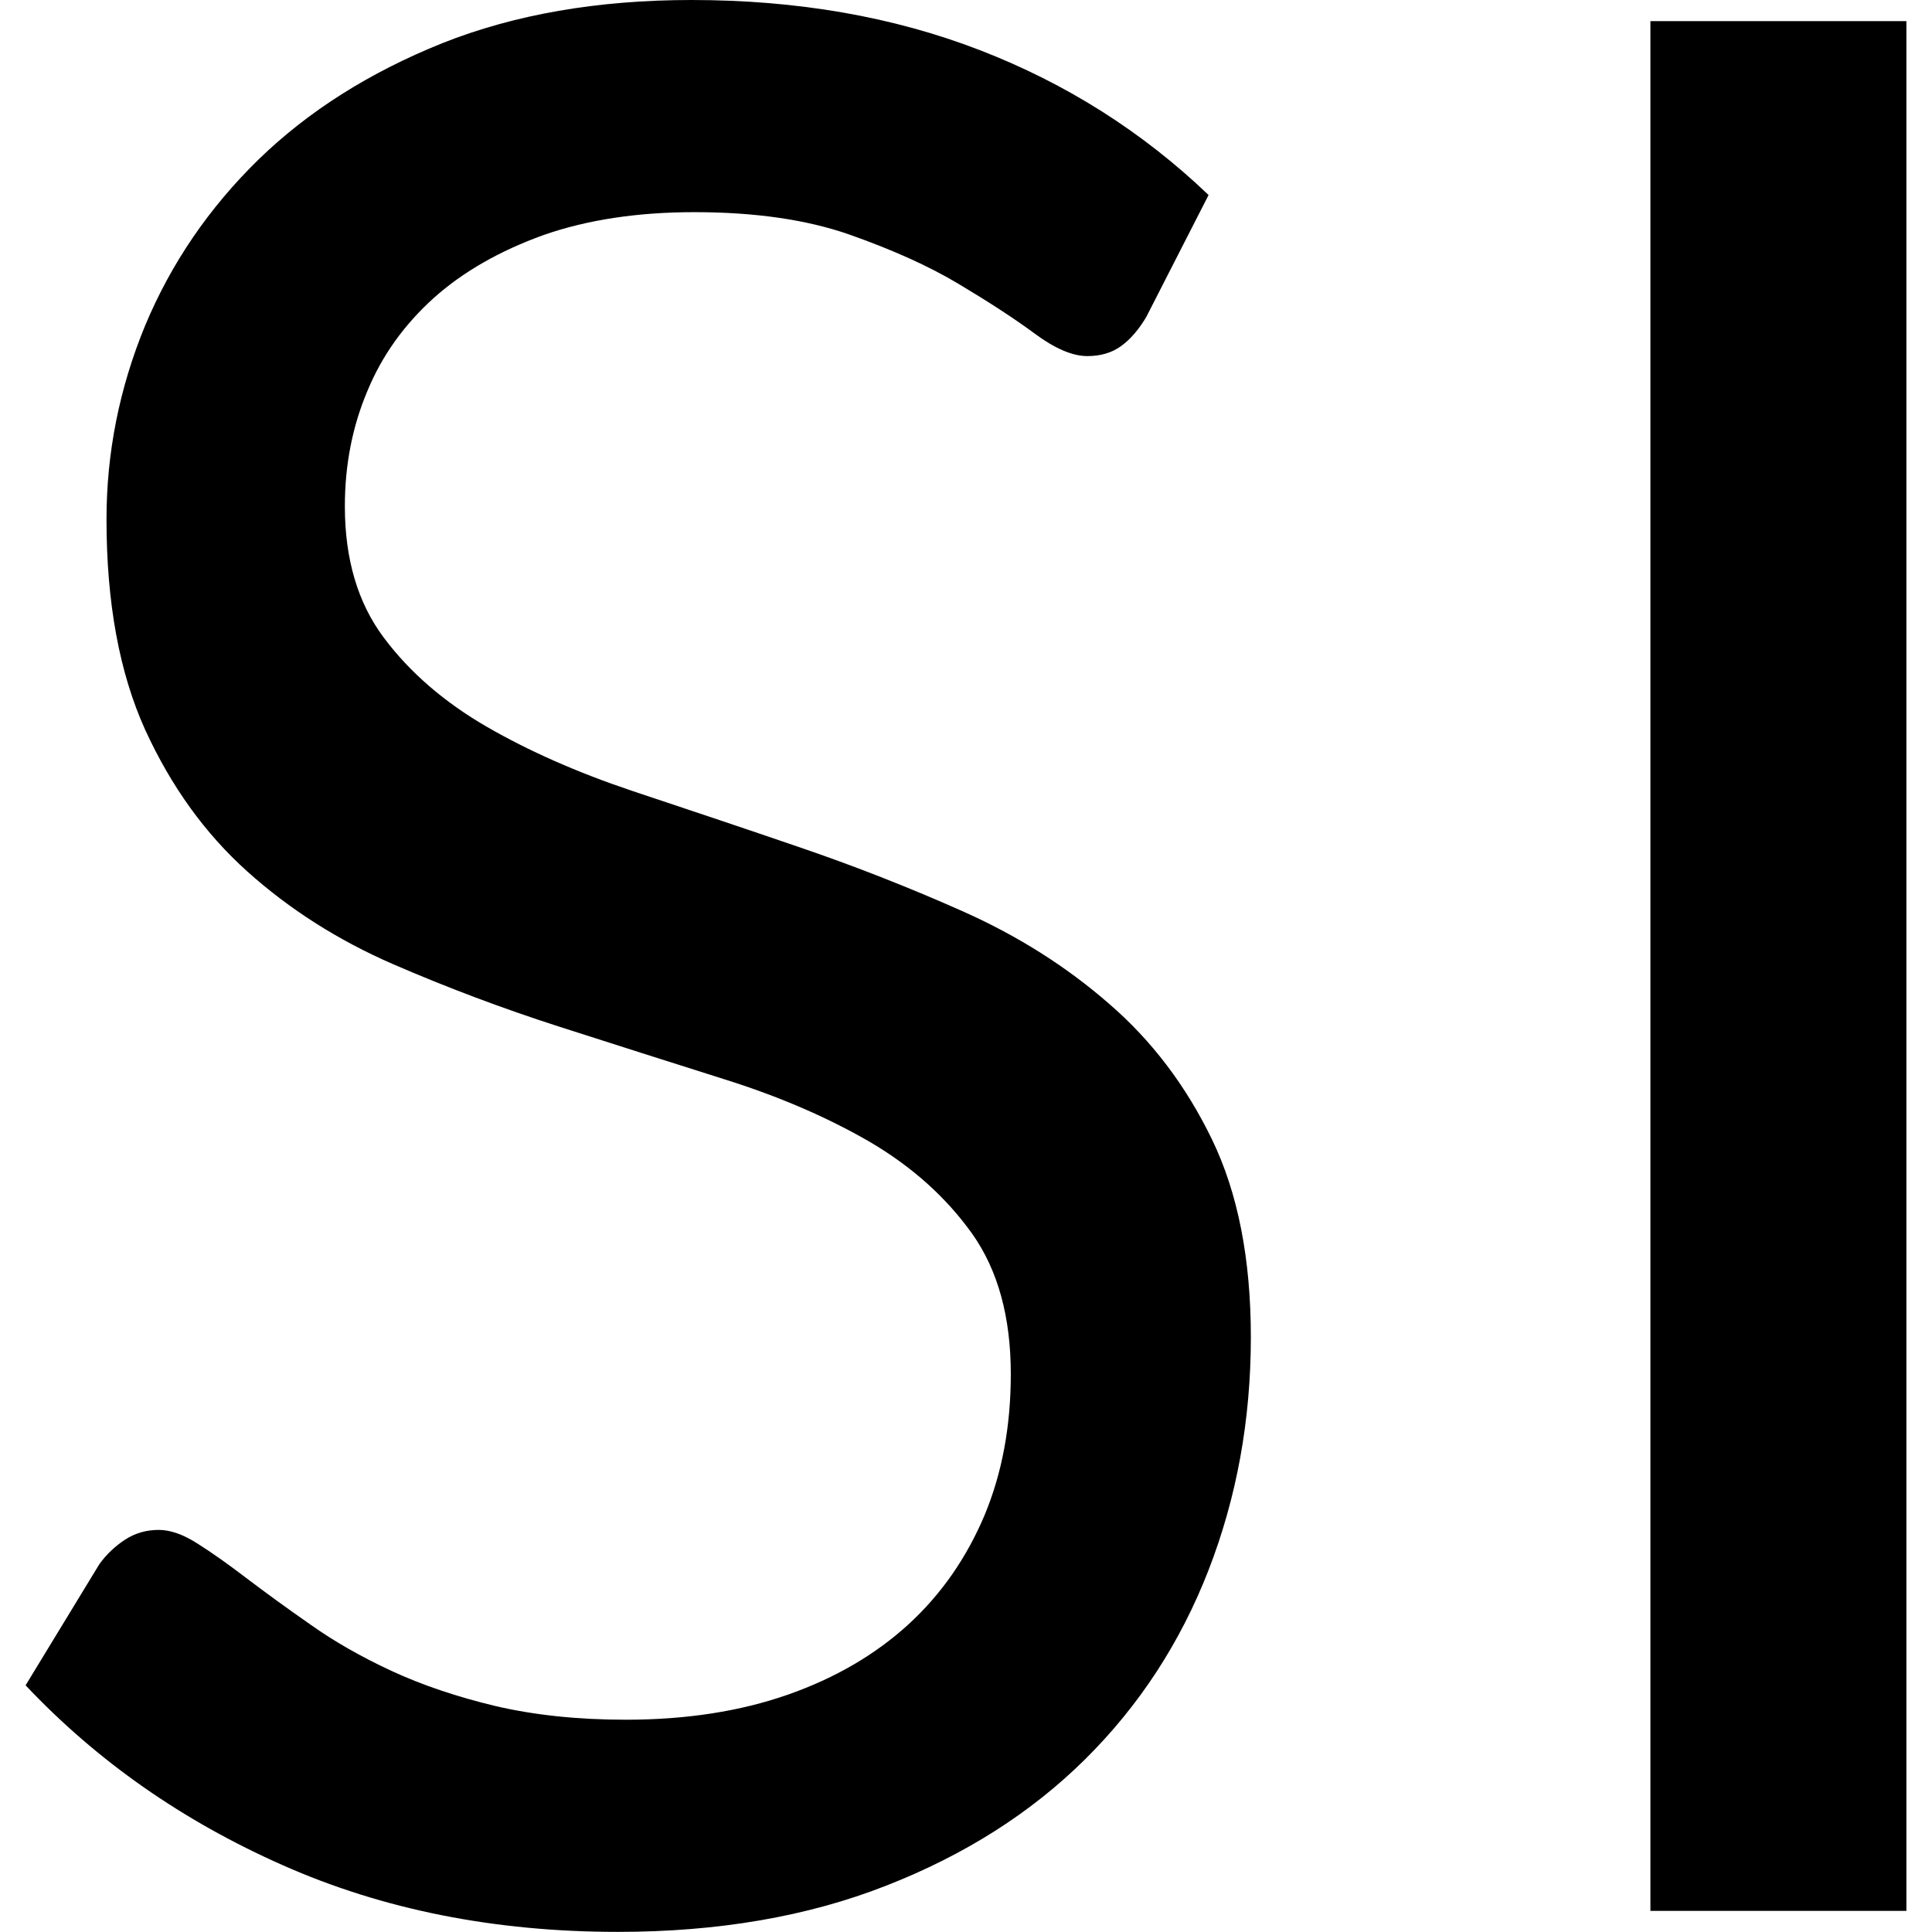
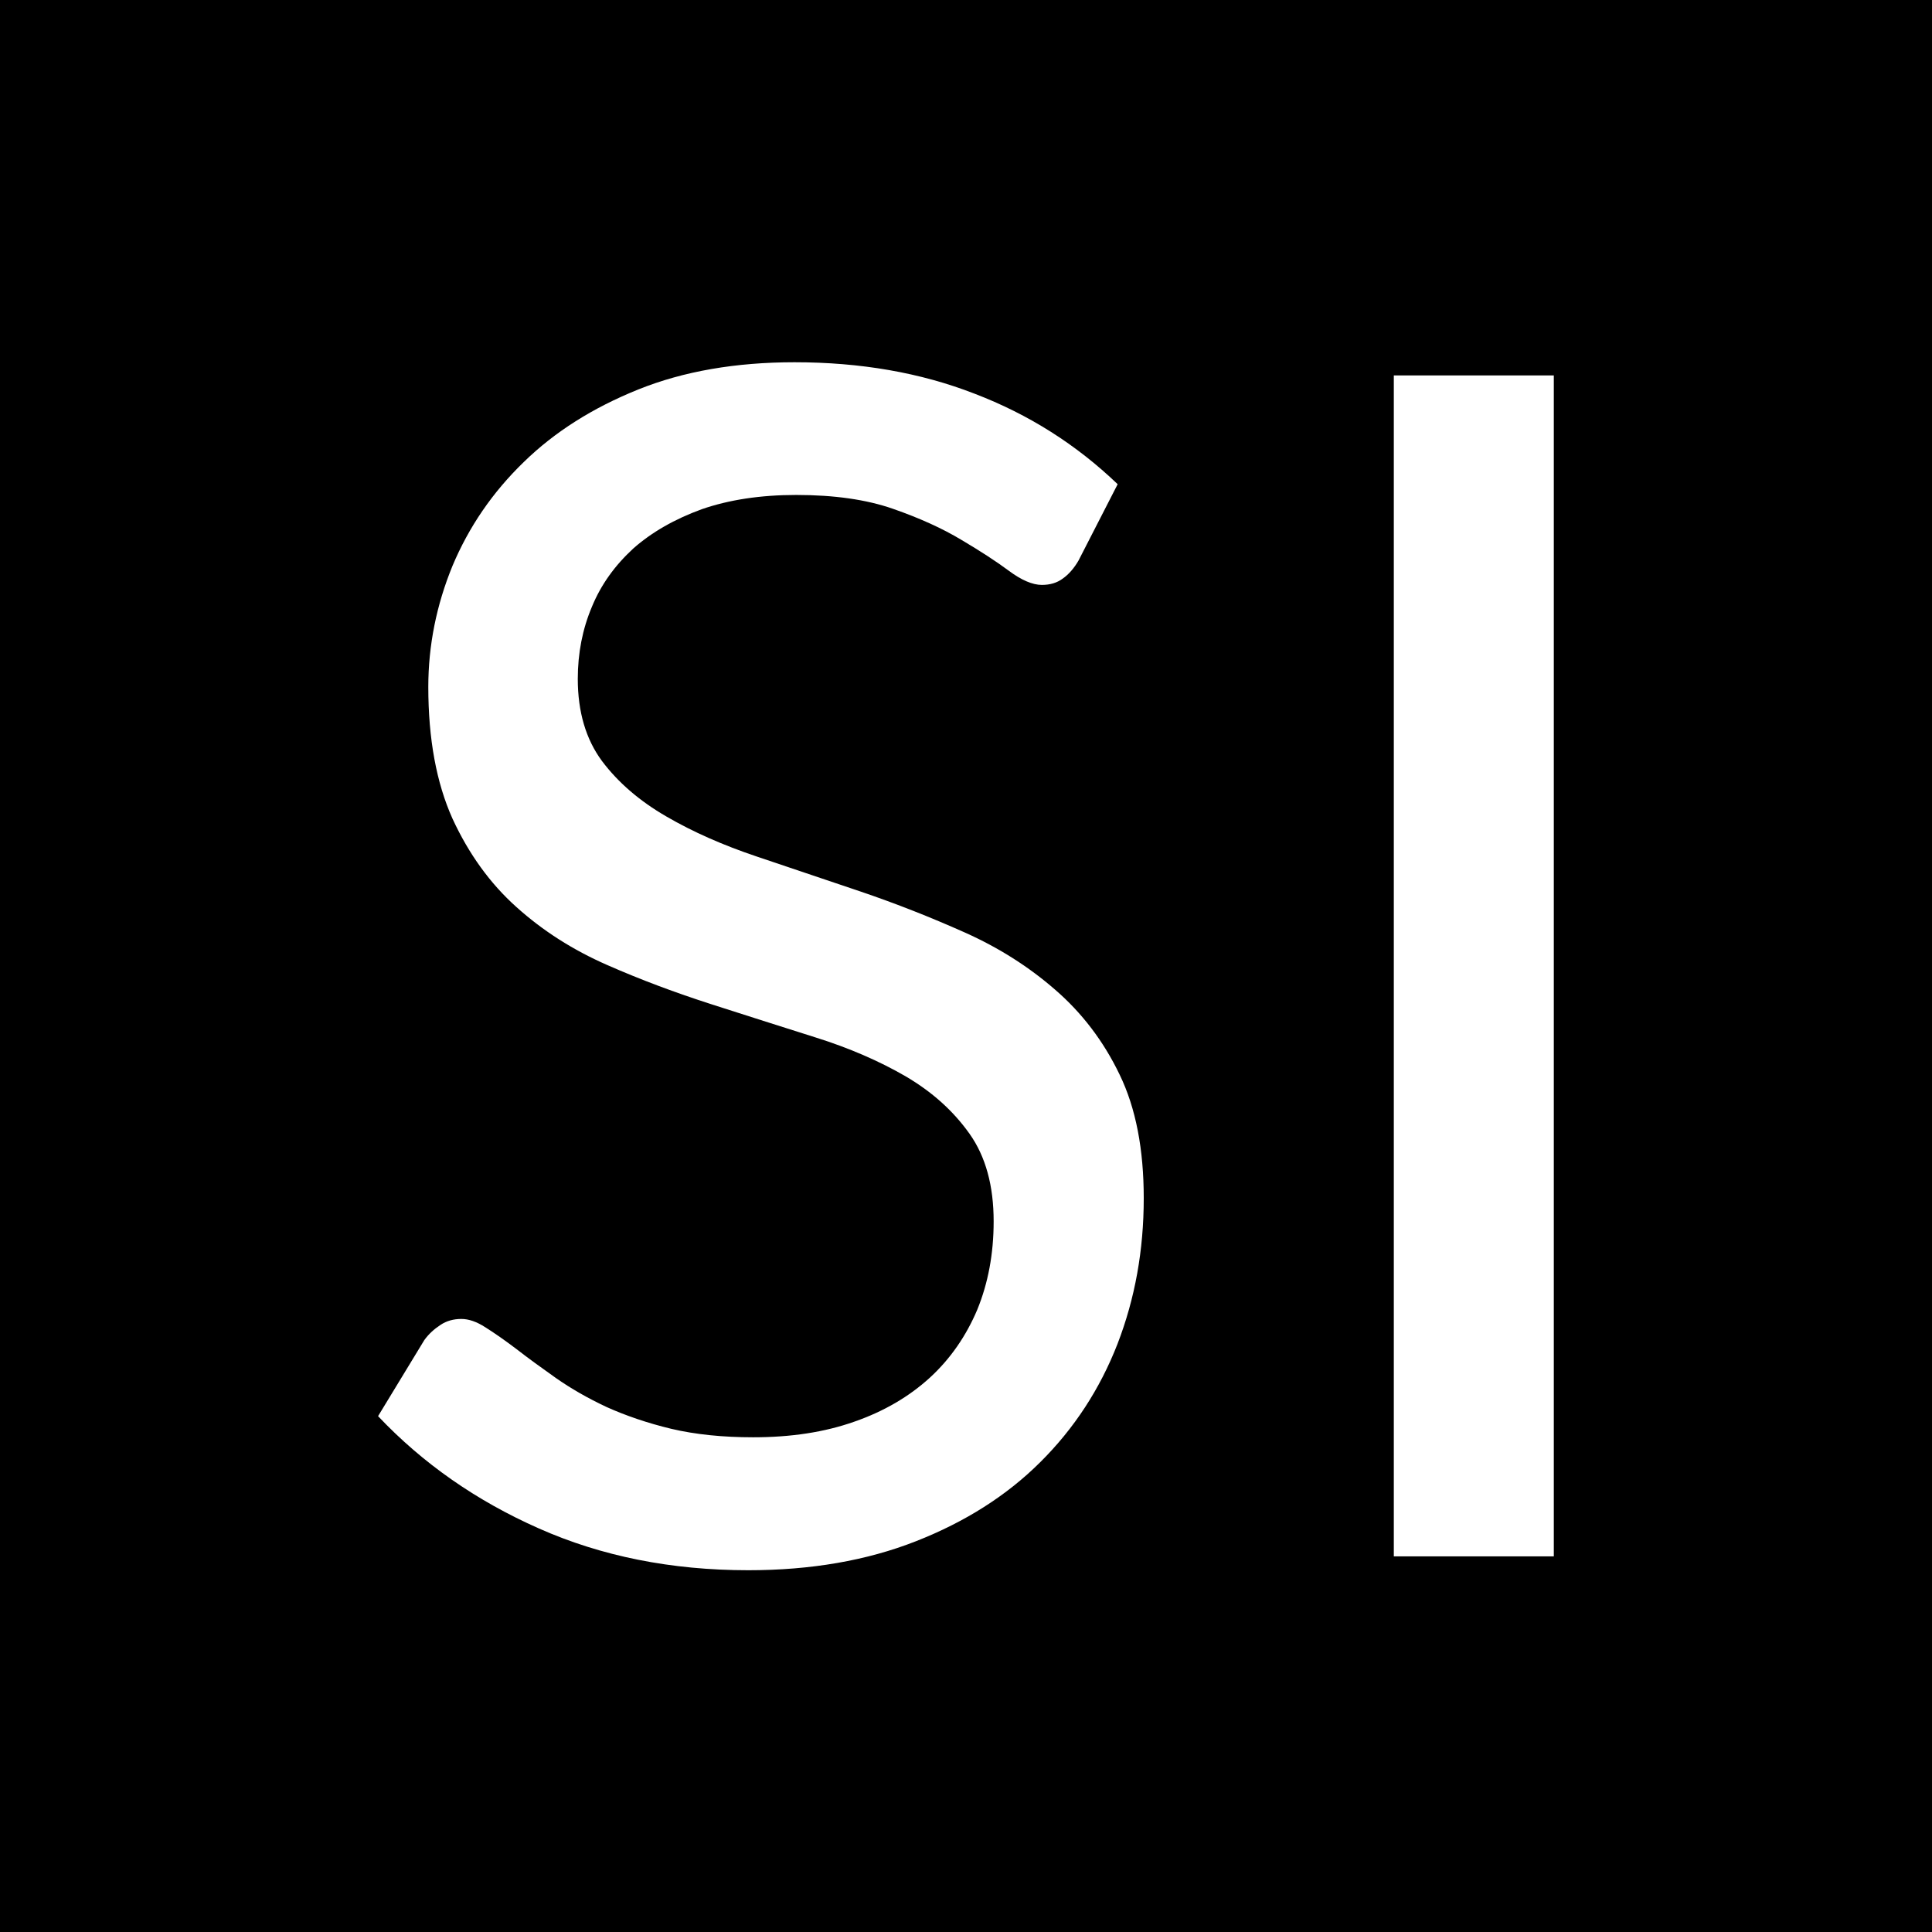
<svg xmlns="http://www.w3.org/2000/svg" viewBox="0 0 16 16" fill-rule="evenodd" clip-rule="evenodd" stroke-linejoin="round" stroke-miterlimit="1.414">
-   <path d="M9.496 2.62c-.065.11-.136.192-.213.247-.076.055-.17.082-.278.082-.124 0-.27-.063-.437-.187-.168-.124-.377-.26-.628-.41-.25-.15-.553-.285-.907-.41-.353-.123-.78-.185-1.283-.185-.473 0-.89.064-1.25.19-.36.13-.663.302-.907.52-.244.22-.428.475-.55.77-.125.295-.187.614-.187.956 0 .437.107.8.322 1.087.215.288.5.534.852.738.353.204.754.38 1.2.53.45.15.908.303 1.378.464.47.16.928.34 1.376.54.447.2.848.453 1.2.76.354.305.638.68.853 1.124.215.444.322.99.322 1.638 0 .685-.117 1.327-.35 1.928-.233.6-.574 1.123-1.022 1.567-.447.443-.997.793-1.65 1.048-.65.255-1.39.382-2.22.382-1.02 0-1.945-.184-2.775-.552-.83-.367-1.54-.864-2.13-1.49l.612-1.005c.058-.08.13-.148.213-.202.083-.054.176-.08.278-.08.095 0 .202.037.322.114.12.076.257.173.41.29.153.116.327.243.524.38.197.14.42.267.672.384.25.116.537.213.857.29.32.075.682.114 1.082.114.503 0 .95-.07 1.344-.208.393-.138.726-.333 1-.584.272-.25.48-.552.627-.9.146-.35.218-.74.218-1.17 0-.473-.106-.86-.32-1.163-.216-.302-.498-.555-.847-.76-.35-.203-.75-.376-1.202-.518-.45-.143-.91-.288-1.375-.438-.466-.15-.924-.322-1.376-.518-.452-.197-.853-.452-1.202-.765-.35-.314-.632-.705-.847-1.175-.213-.47-.32-1.05-.32-1.742 0-.553.107-1.088.32-1.605.216-.517.53-.976.94-1.376.412-.4.918-.72 1.52-.962C4.26.12 4.95 0 5.727 0c.874 0 1.67.138 2.387.415.717.277 1.348.677 1.895 1.2l-.514 1.006zM13.668.175h2.12v15.65h-2.12z" fill-rule="nonzero" />
+   <path d="M16 0H0v16h16V0zM8.935 4.637c-.04.07-.085.12-.133.154-.048.036-.106.053-.174.053-.077 0-.17-.04-.273-.117-.105-.078-.236-.163-.393-.256-.156-.094-.345-.18-.566-.257-.22-.077-.488-.115-.802-.115-.296 0-.557.04-.782.118-.225.082-.414.19-.567.325-.152.14-.267.298-.343.483-.078.184-.117.384-.117.597 0 .273.067.5.2.68.135.18.314.333.534.46.22.128.47.238.75.332l.86.29c.294.1.58.213.86.338.28.125.53.283.75.475.22.19.4.425.533.702.135.278.2.62.2 1.024 0 .43-.072.83-.217 1.206-.146.375-.36.702-.64.98-.278.277-.622.495-1.03.655-.407.16-.87.24-1.388.24-.638 0-1.216-.116-1.734-.346-.52-.23-.963-.54-1.332-.93l.383-.63c.036-.05.08-.09.133-.125.052-.035.11-.05.174-.05.06 0 .126.022.2.07.076.048.162.108.257.18.095.074.204.153.327.24.123.086.262.166.42.24.156.07.335.132.535.18.2.047.427.07.677.07.313 0 .592-.042.84-.13.244-.085.452-.207.624-.364.17-.156.3-.345.392-.562.09-.22.136-.463.136-.732 0-.295-.066-.537-.2-.726-.135-.19-.31-.347-.53-.476-.218-.126-.468-.235-.75-.323-.282-.09-.57-.18-.86-.274-.292-.094-.578-.2-.86-.324-.283-.124-.533-.283-.752-.48-.218-.195-.395-.44-.53-.733-.132-.294-.2-.657-.2-1.09 0-.345.068-.68.2-1.002.136-.324.332-.61.59-.86.256-.25.572-.45.95-.602C5.66 3.075 6.093 3 6.58 3c.546 0 1.043.086 1.49.26.45.172.844.422 1.186.75l-.322.628zm2.608-1.528h1.325v9.78h-1.325V3.11z" />
</svg>
